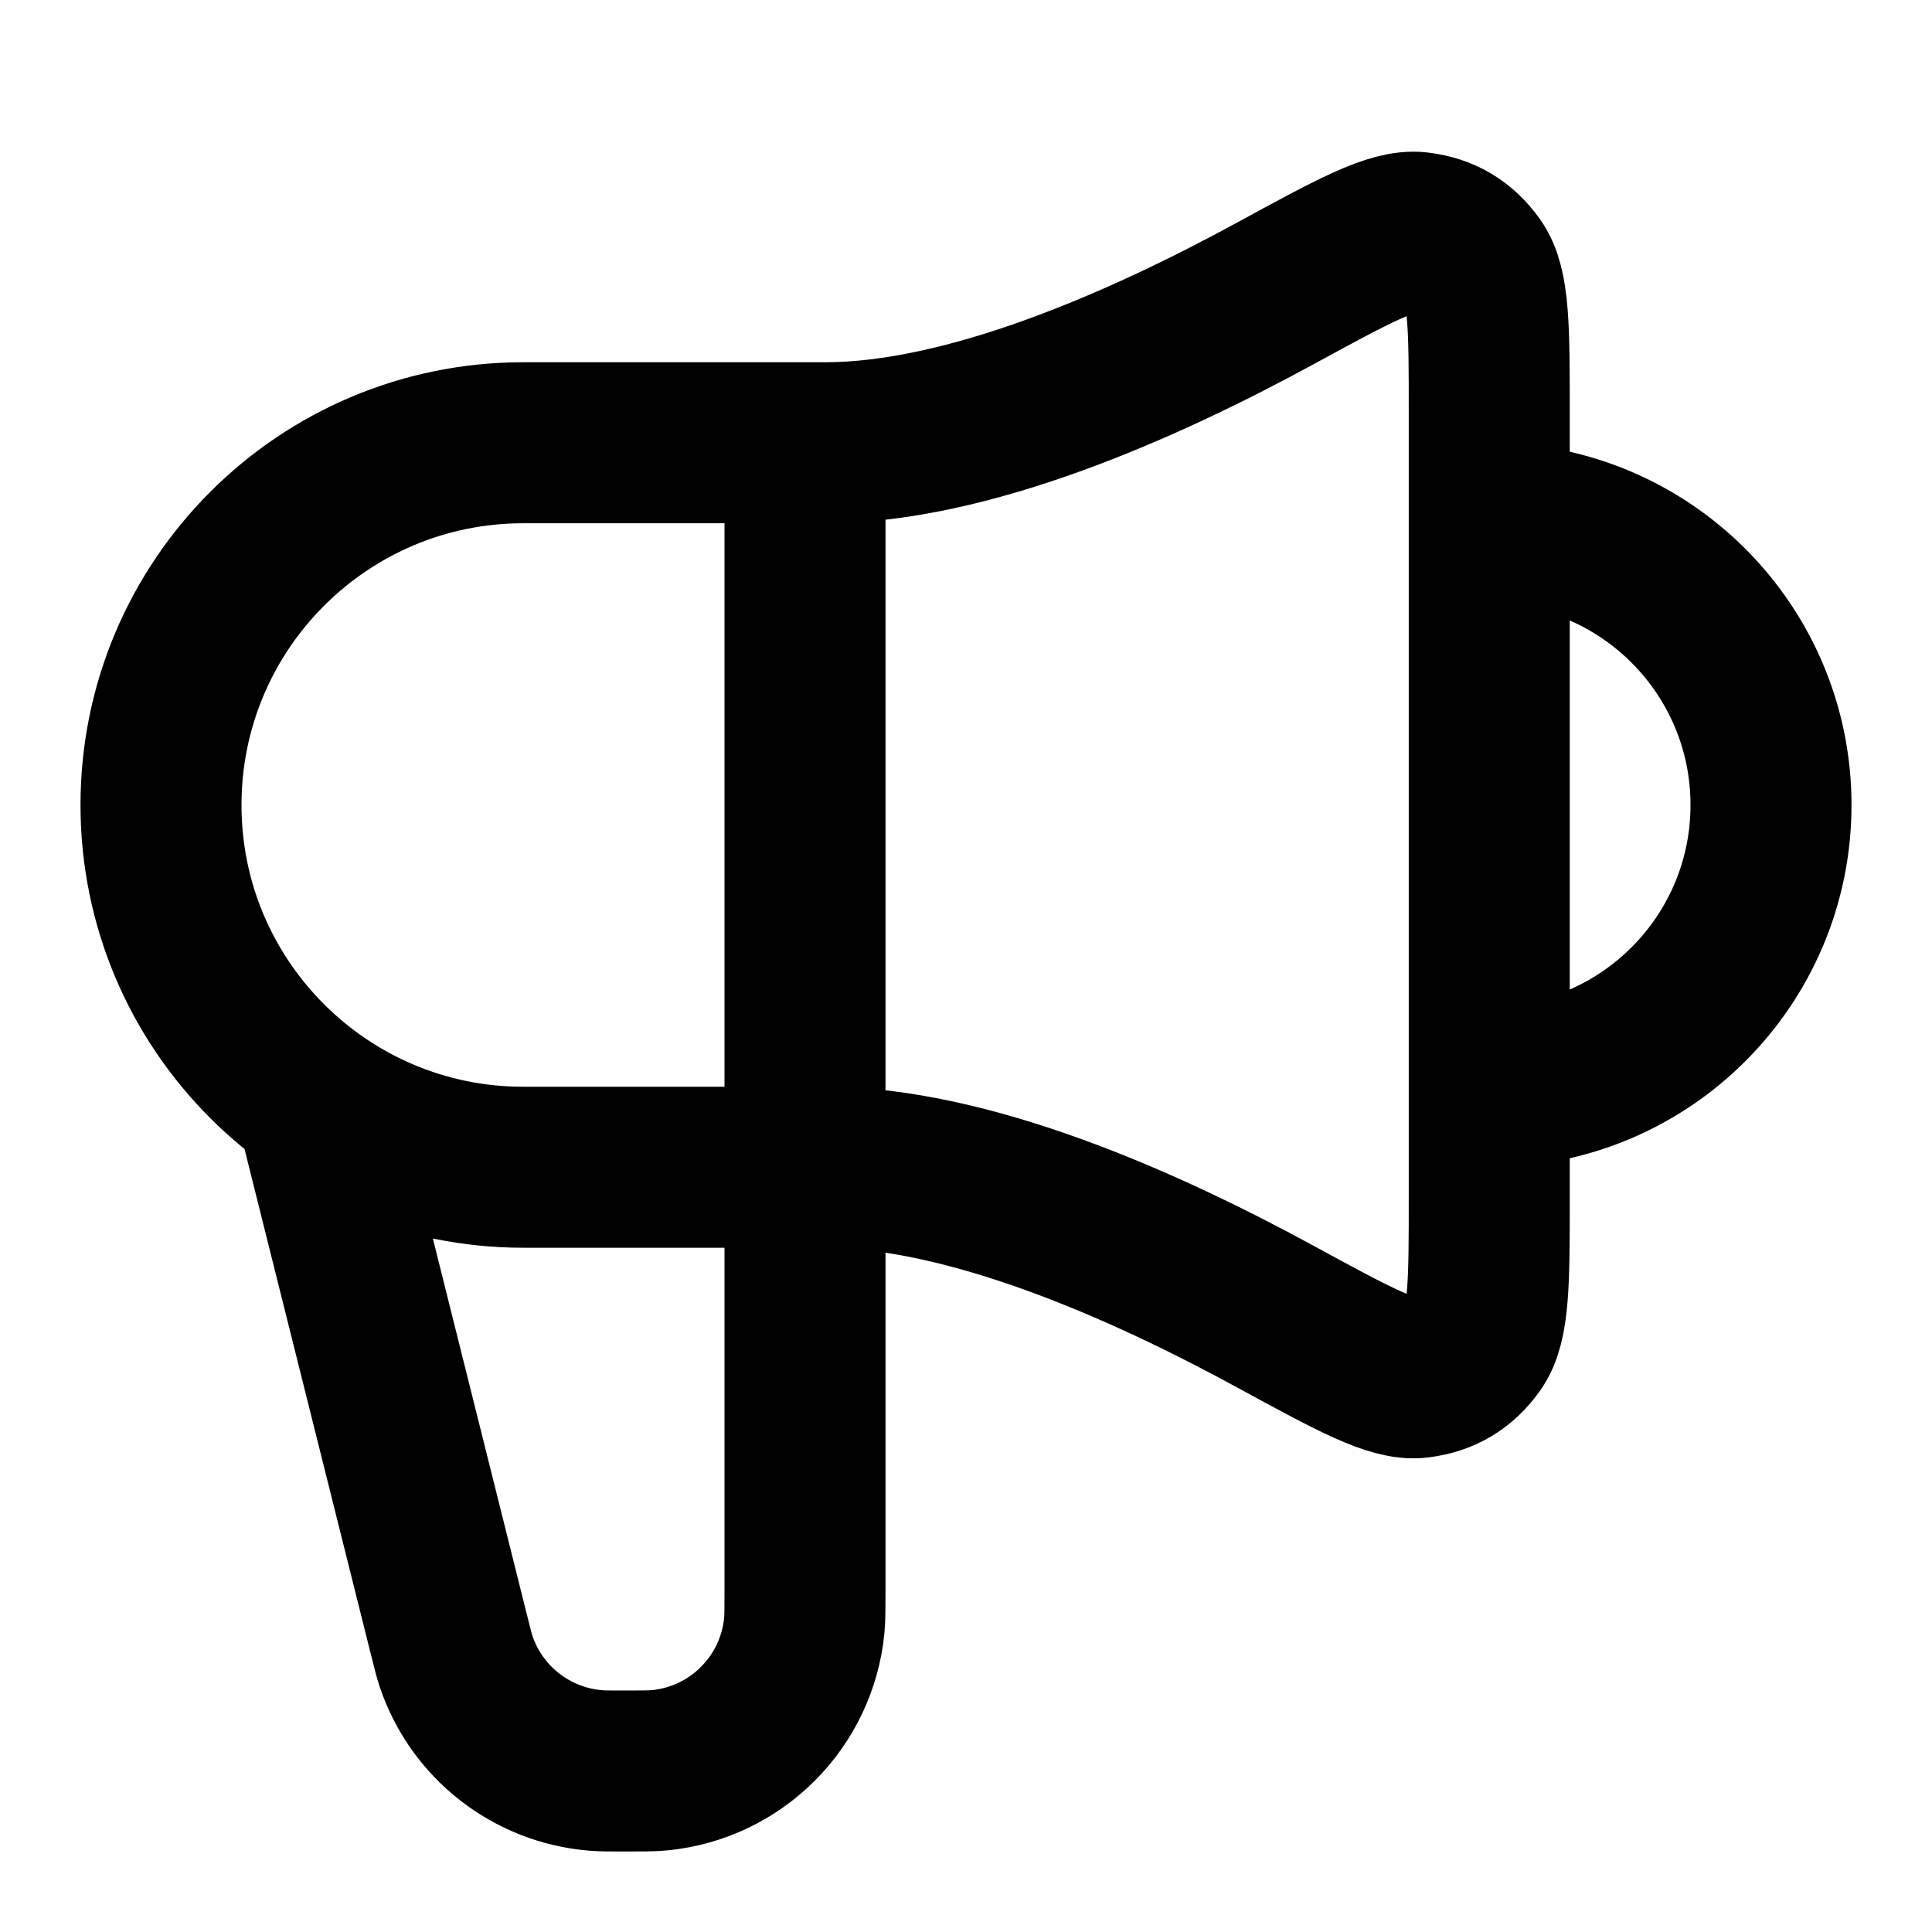
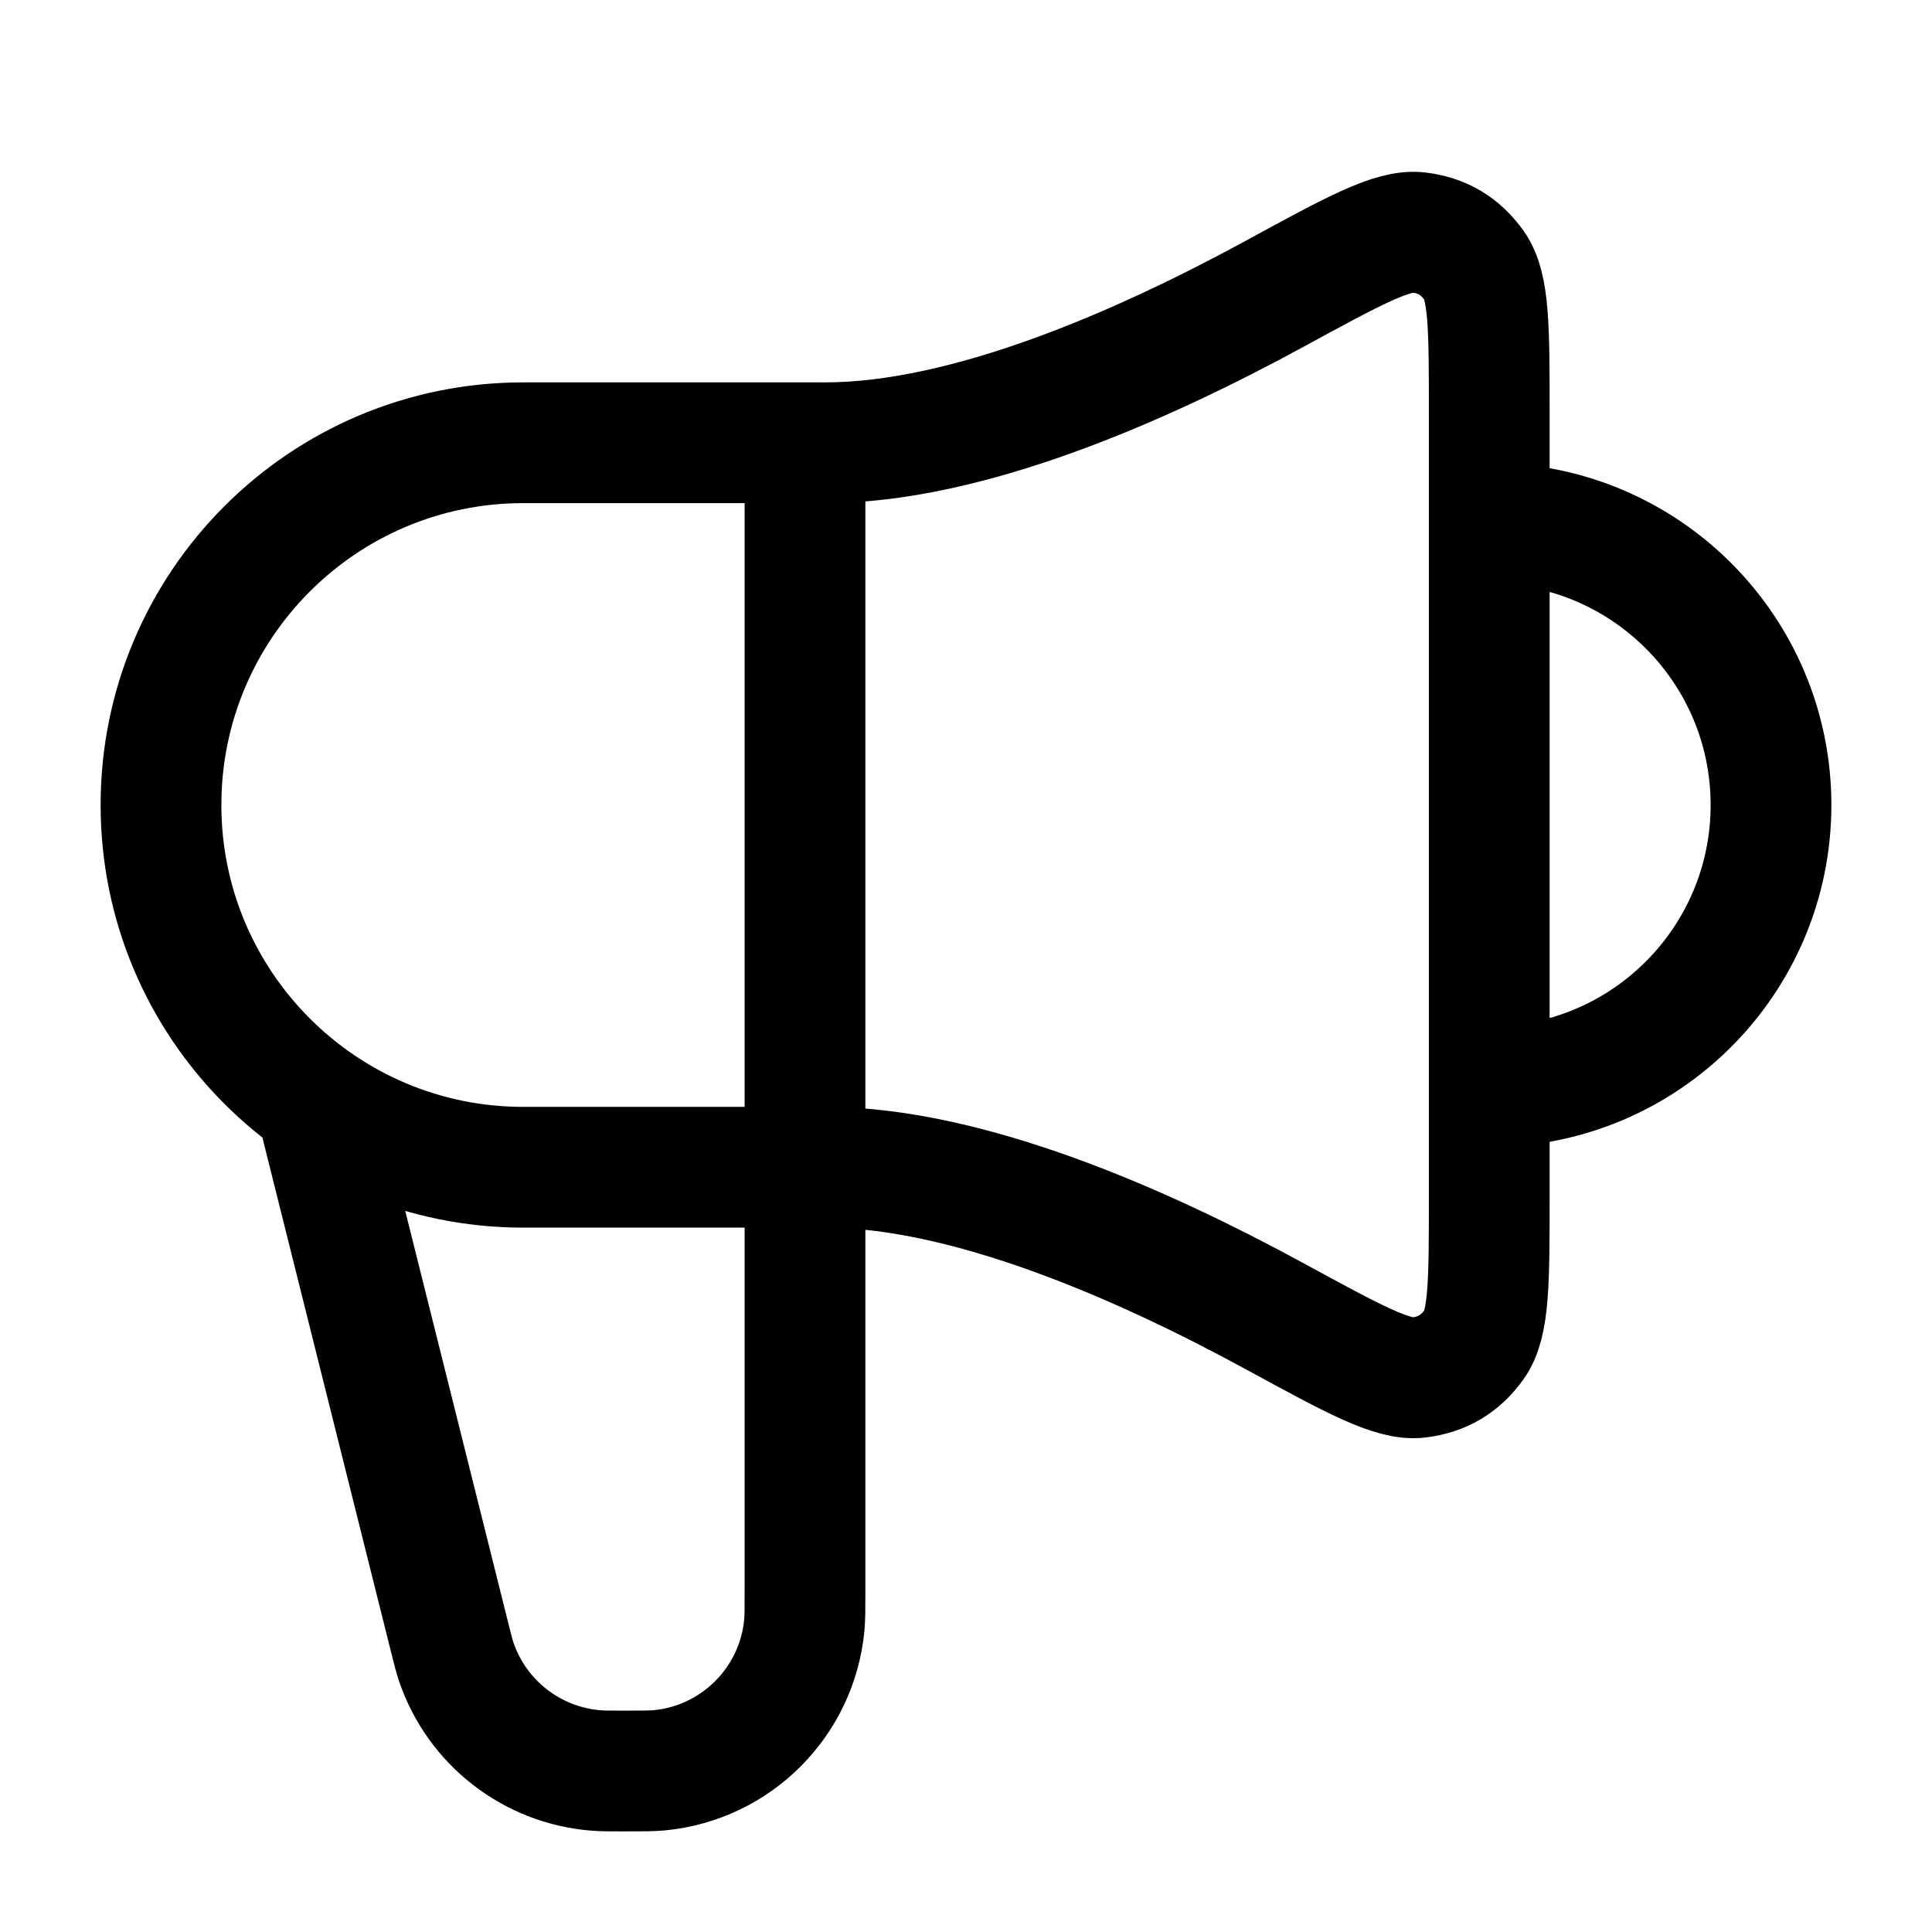
<svg xmlns="http://www.w3.org/2000/svg" width="100%" height="100%" viewBox="0 0 24 24" fill="none">
-   <path d="M4 14L5.575 20.299C5.619 20.476 5.641 20.564 5.667 20.642C5.923 21.397 6.604 21.928 7.399 21.993C7.48 22 7.571 22 7.754 22C7.982 22 8.097 22 8.193 21.991C9.145 21.898 9.898 21.145 9.991 20.193C10 20.097 10 19.982 10 19.754V5.5M18.5 13.5C20.433 13.5 22 11.933 22 10C22 8.067 20.433 6.5 18.5 6.5M10.25 5.5H6.5C4.015 5.5 2 7.515 2 10C2 12.485 4.015 14.5 6.5 14.5H10.25C12.016 14.5 14.177 15.447 15.844 16.356C16.817 16.886 17.303 17.151 17.622 17.112C17.917 17.076 18.14 16.943 18.313 16.701C18.5 16.44 18.5 15.918 18.5 14.874V5.126C18.5 4.082 18.5 3.56 18.313 3.299C18.14 3.057 17.917 2.924 17.622 2.888C17.303 2.849 16.817 3.114 15.844 3.644C14.177 4.553 12.016 5.5 10.25 5.5Z" stroke="currentColor" stroke-width="2" stroke-linecap="round" stroke-linejoin="round" />
+   <path d="M4 14L5.575 20.299C5.619 20.476 5.641 20.564 5.667 20.642C5.923 21.397 6.604 21.928 7.399 21.993C7.48 22 7.571 22 7.754 22C7.982 22 8.097 22 8.193 21.991C9.145 21.898 9.898 21.145 9.991 20.193C10 20.097 10 19.982 10 19.754V5.5M18.5 13.5C20.433 13.5 22 11.933 22 10C22 8.067 20.433 6.5 18.5 6.5M10.25 5.5H6.5C4.015 5.5 2 7.515 2 10C2 12.485 4.015 14.5 6.5 14.5H10.25C12.016 14.5 14.177 15.447 15.844 16.356C16.817 16.886 17.303 17.151 17.622 17.112C17.917 17.076 18.14 16.943 18.313 16.701C18.5 16.44 18.5 15.918 18.5 14.874V5.126C18.5 4.082 18.5 3.56 18.313 3.299C18.14 3.057 17.917 2.924 17.622 2.888C17.303 2.849 16.817 3.114 15.844 3.644C14.177 4.553 12.016 5.5 10.25 5.5Z" stroke="currentColor" stroke-width="1.5" stroke-linecap="round" stroke-linejoin="round" />
</svg>
